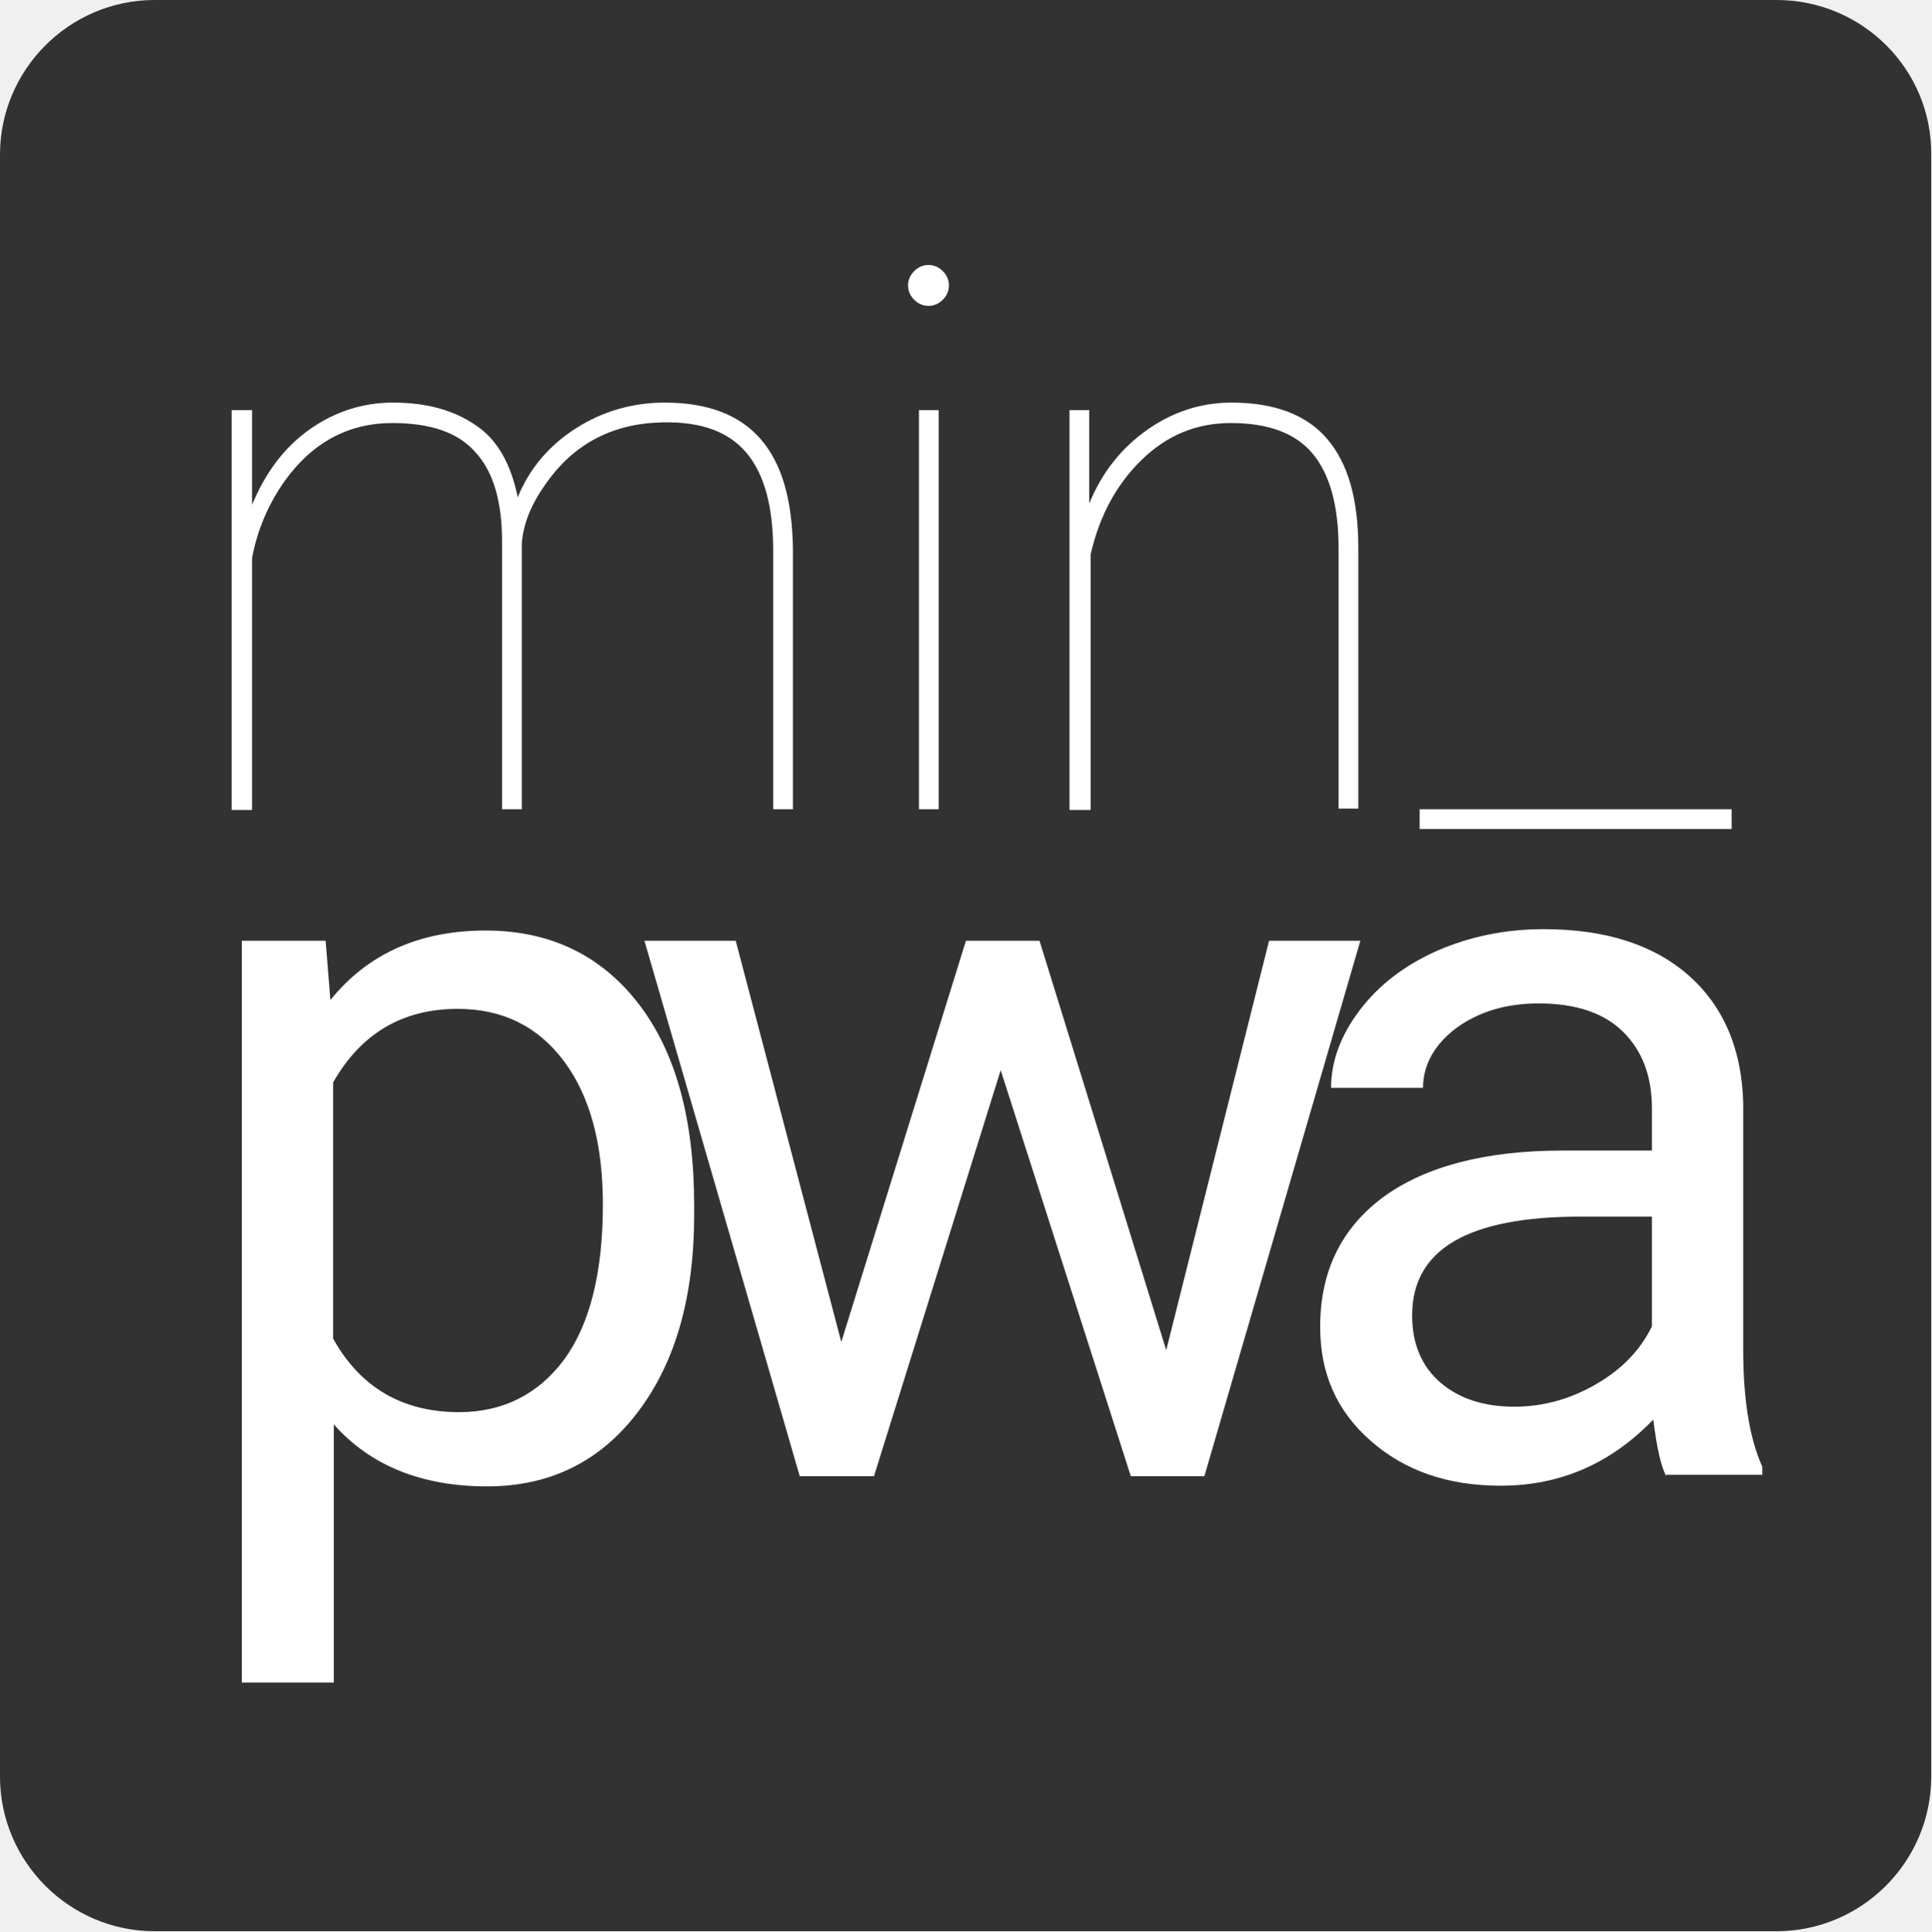
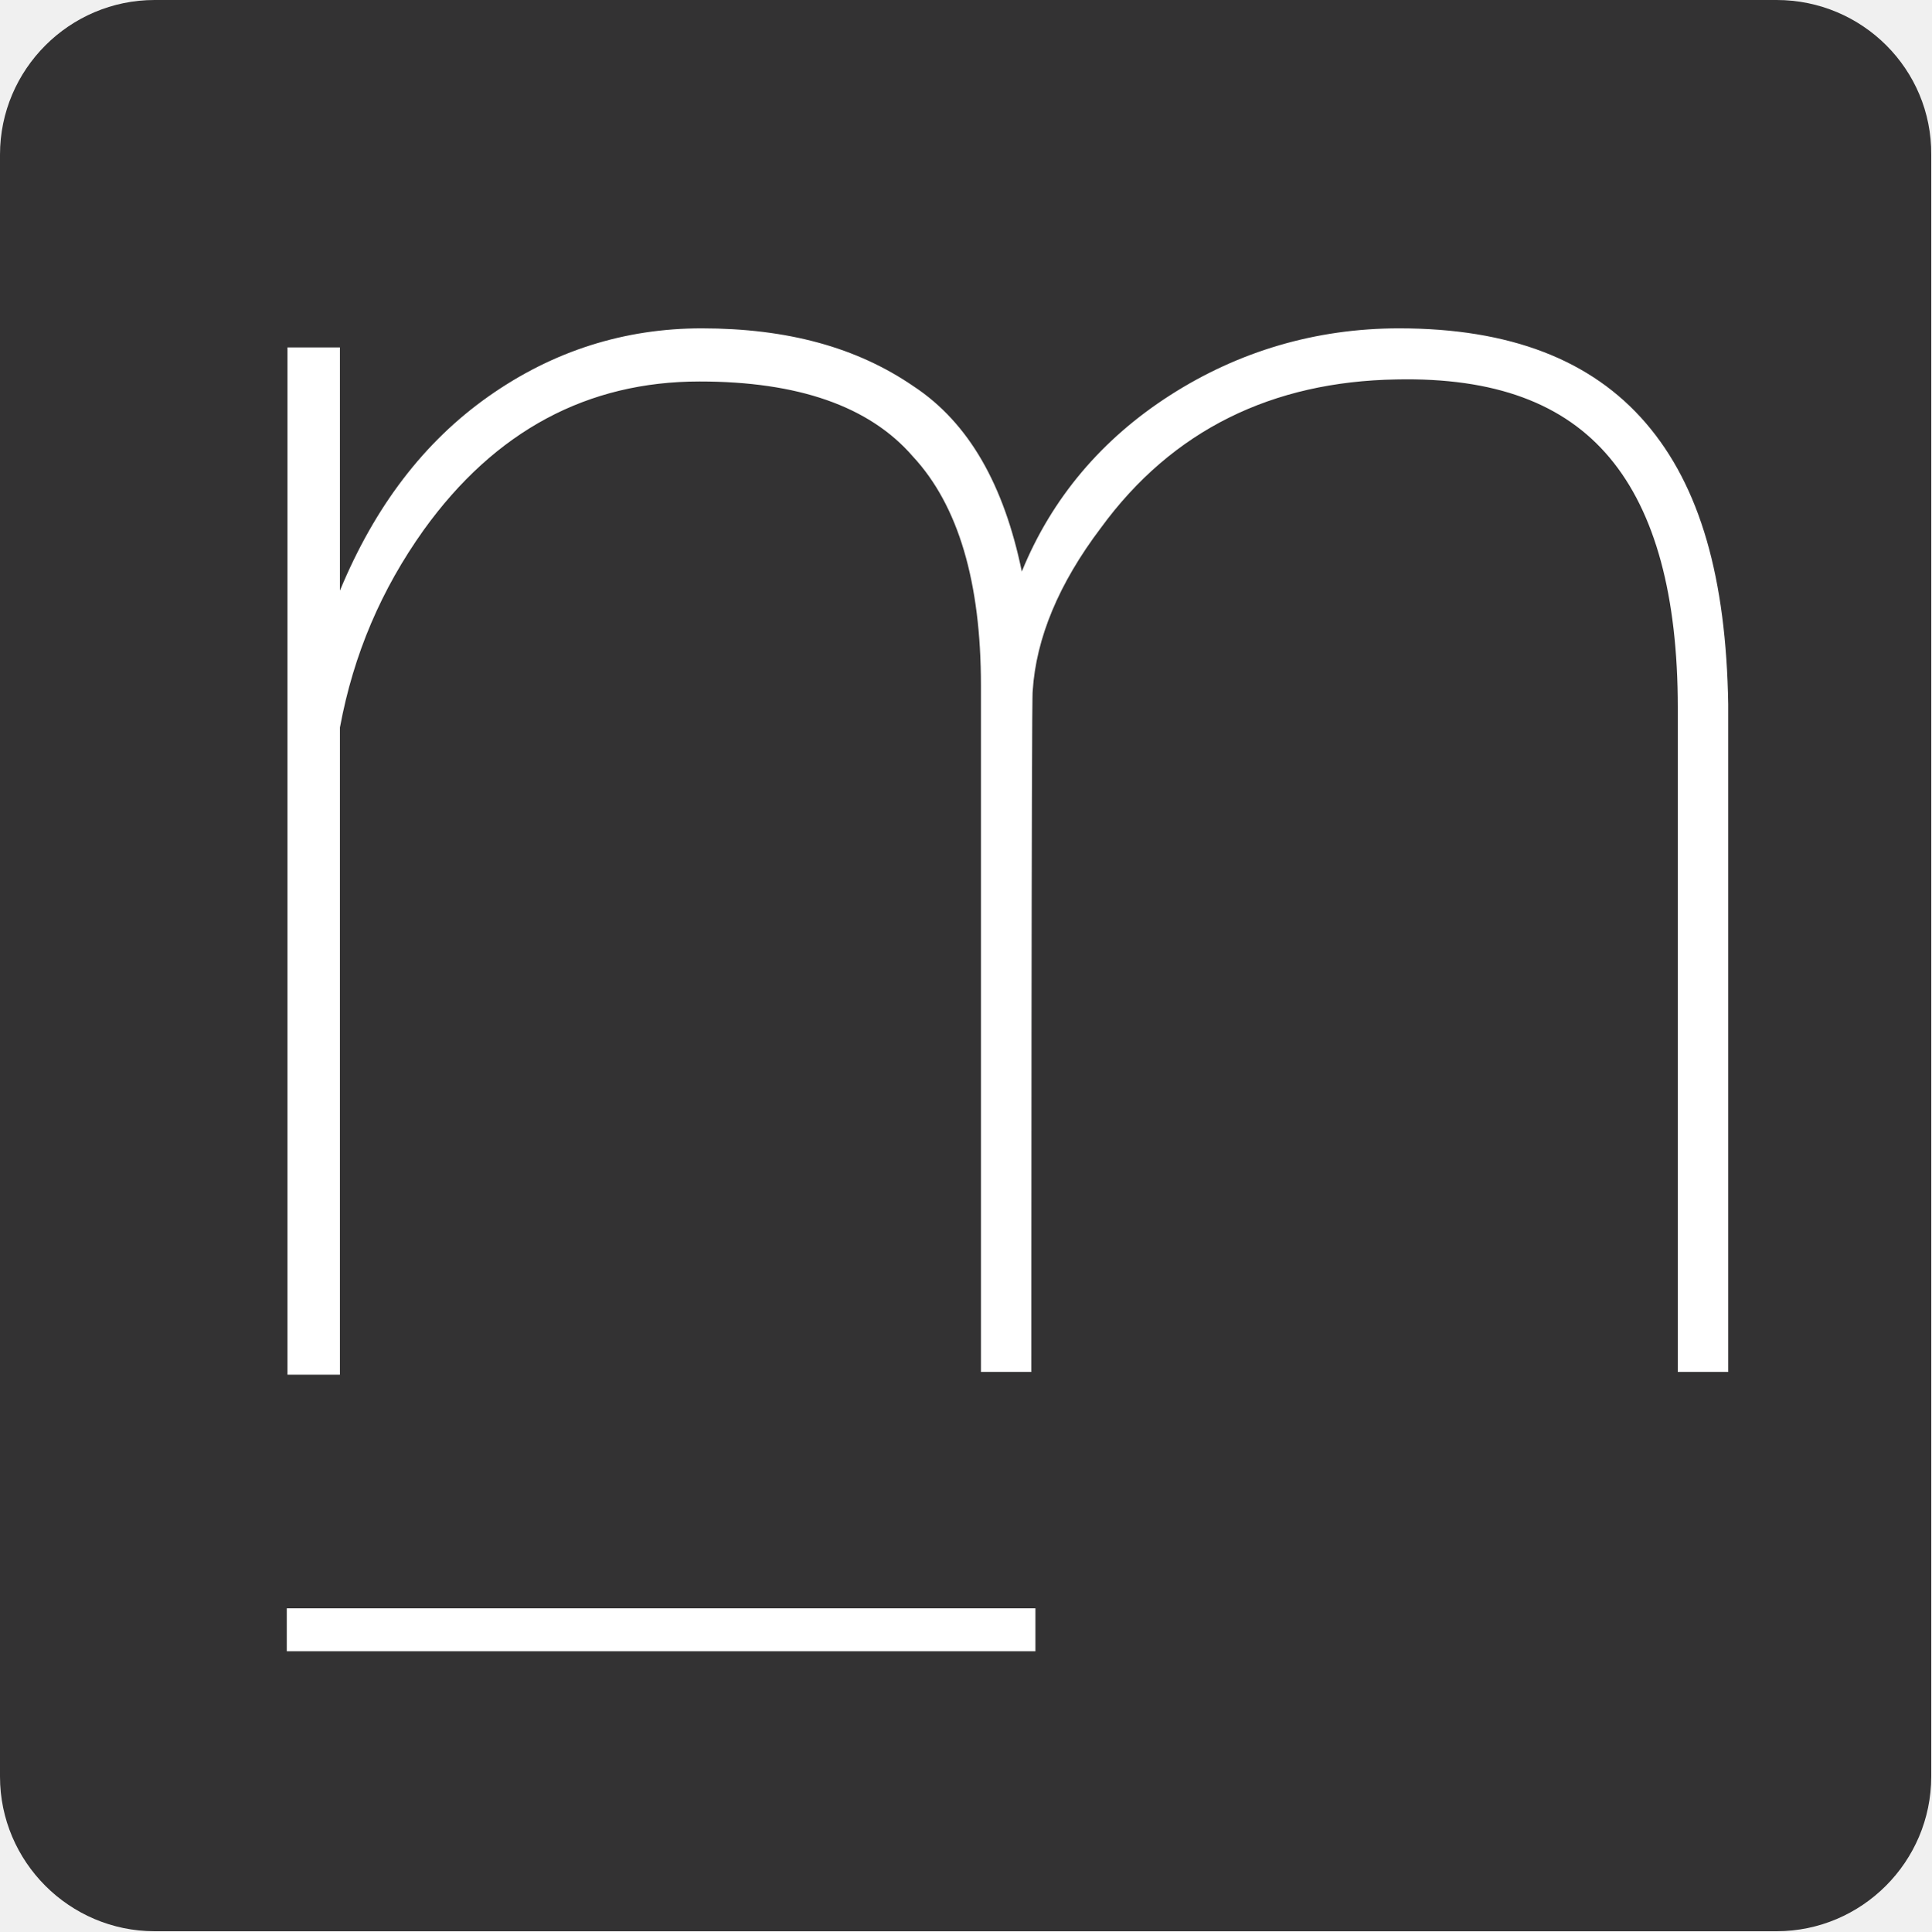
<svg xmlns="http://www.w3.org/2000/svg" version="1.1" id="Calque_1" x="0px" y="0px" viewBox="0 0 283.5 283.5" style="enable-background:new 0 0 283.5 283.5;" xml:space="preserve">
  <style type="text/css">
	.st0{fill:#333233;}
	.st1{fill:#FFFFFF;}
</style>
  <g id="Calque_2">
    <path class="st0" d="M260.8,0H22.7C10.2,0,0,10.2,0,22.7v238.1c0,12.5,10.2,22.7,22.7,22.7h238.1c12.5,0,22.7-10.2,22.7-22.7V22.7   C283.6,10.2,273.4,0,260.8,0z" />
  </g>
  <g>
-     <path class="st1" d="M76.6,118.8h-2.9V79.5c0-5.9-1.3-10.3-3.9-13.1c-2.5-2.9-6.6-4.3-12.2-4.3c-6.4,0-11.7,2.8-15.8,8.5   c-2.4,3.4-4,7.1-4.8,11.3v37h-3V60.2h3v13.9c2-4.8,4.8-8.5,8.5-11.1c3.7-2.6,7.8-3.9,12.2-3.9c4.9,0,8.9,1.1,12.1,3.3   C73,64.5,75,68.1,76,73c1.7-4.2,4.6-7.6,8.5-10.1c3.9-2.5,8.3-3.8,13.1-3.8c6.3,0,11,1.8,14.1,5.4c3.1,3.6,4.6,8.9,4.7,16.1v38.2   h-2.9v-38c0-6.4-1.3-11.2-3.9-14.3c-2.6-3.1-6.6-4.6-12.2-4.5c-7.1,0.1-12.8,2.9-16.9,8.5c-2.4,3.2-3.7,6.3-3.9,9.3V118.8z" />
-     <path class="st1" d="M133.3,41.9c0-0.8,0.3-1.5,0.9-2.1c0.6-0.6,1.3-0.9,2.1-0.9c0.8,0,1.5,0.3,2.1,0.9c0.6,0.6,0.9,1.3,0.9,2.1   c0,0.8-0.3,1.5-0.9,2.1c-0.6,0.6-1.3,0.9-2.1,0.9c-0.8,0-1.5-0.3-2.1-0.9C133.6,43.4,133.3,42.7,133.3,41.9z M137.8,118.8h-2.9   V60.2h2.9V118.8z" />
-     <path class="st1" d="M159.9,73.9c1.9-4.6,4.7-8.1,8.5-10.8c3.7-2.6,7.8-4,12.4-4c6.3,0,11,1.8,14,5.3c3.1,3.6,4.6,8.9,4.6,16.1   v38.2h-2.9V80.5c0-6.3-1.3-10.9-3.8-13.9c-2.5-3-6.5-4.5-12-4.5c-5.1,0-9.4,1.8-13.1,5.4c-3.7,3.6-6.2,8.2-7.5,13.9v37.5H157V60.2   h2.9V73.9z" />
-     <path class="st1" d="M254.2,121.7h-45.8v-2.9h45.8V121.7z" />
-     <path class="st1" d="M101.9,178.3c0,12-2.7,21.6-8.2,28.9c-5.5,7.3-12.9,11-22.2,11c-9.5,0-17.1-3-22.5-9.1V247H35.5V138.1h12.3   l0.7,8.7c5.5-6.8,13.1-10.2,22.8-10.2c9.4,0,16.9,3.6,22.4,10.7c5.5,7.1,8.2,17,8.2,29.7V178.3z M88.5,176.8c0-8.9-1.9-15.9-5.7-21   c-3.8-5.1-9-7.7-15.6-7.7c-8.1,0-14.2,3.6-18.3,10.8v37.6c4,7.2,10.2,10.8,18.5,10.8c6.4,0,11.6-2.6,15.4-7.7   C86.6,194.4,88.5,186.8,88.5,176.8z" />
-     <path class="st1" d="M171.2,198.2l15.1-60.1h13.4l-22.9,78.6H166l-19.1-59.6l-18.6,59.6h-10.9l-22.8-78.6h13.4l15.5,58.9l18.3-58.9   h10.8L171.2,198.2z" />
-     <path class="st1" d="M244.6,216.7c-0.8-1.5-1.4-4.3-1.9-8.3c-6.3,6.5-13.7,9.7-22.4,9.7c-7.8,0-14.1-2.2-19.1-6.6   c-5-4.4-7.4-9.9-7.4-16.7c0-8.2,3.1-14.5,9.3-19.1c6.2-4.5,15-6.8,26.3-6.8h13.1v-6.2c0-4.7-1.4-8.4-4.2-11.2   c-2.8-2.8-7-4.2-12.4-4.2c-4.8,0-8.8,1.2-12.1,3.6c-3.2,2.4-4.9,5.4-4.9,8.8h-13.5c0-3.9,1.4-7.7,4.2-11.4   c2.8-3.7,6.6-6.6,11.3-8.7c4.8-2.1,10-3.2,15.7-3.2c9.1,0,16.2,2.3,21.3,6.8c5.1,4.5,7.8,10.8,8,18.7v36.2c0,7.2,0.9,13,2.8,17.2   v1.2H244.6z M222.3,206.5c4.2,0,8.2-1.1,12-3.3c3.8-2.2,6.5-5,8.2-8.5v-16.1h-10.5c-16.5,0-24.7,4.8-24.7,14.5   c0,4.2,1.4,7.5,4.2,9.9C214.2,205.3,217.8,206.5,222.3,206.5z" />
+     <path class="st1" d="M151.4,201.4H144V100.6c0-15.1-3.3-26.4-10-33.6c-6.4-7.4-16.9-11-31.3-11c-16.4,0-30,7.2-40.5,21.8   c-6.2,8.7-10.3,18.2-12.3,29v95h-7.7V51h7.7v35.7c5.1-12.3,12.3-21.8,21.8-28.5s20-10,31.3-10c12.6,0,22.8,2.8,31.1,8.5   c8.2,5.4,13.3,14.6,15.9,27.2c4.4-10.8,11.8-19.5,21.8-25.9c10-6.4,21.3-9.8,33.6-9.8c16.2,0,28.2,4.6,36.2,13.9   s11.8,22.8,12.1,41.3v98h-7.4v-97.5c0-16.4-3.3-28.7-10-36.7c-6.7-8-16.9-11.8-31.3-11.5c-18.2,0.3-32.9,7.4-43.4,21.8   c-6.2,8.2-9.5,16.2-10,23.9C151.4,101.4,151.4,201.4,151.4,201.4z" />
+     <path class="st1" d="M152,242.4H42.1v-6.3H152V242.4z" />
  </g>
</svg>
